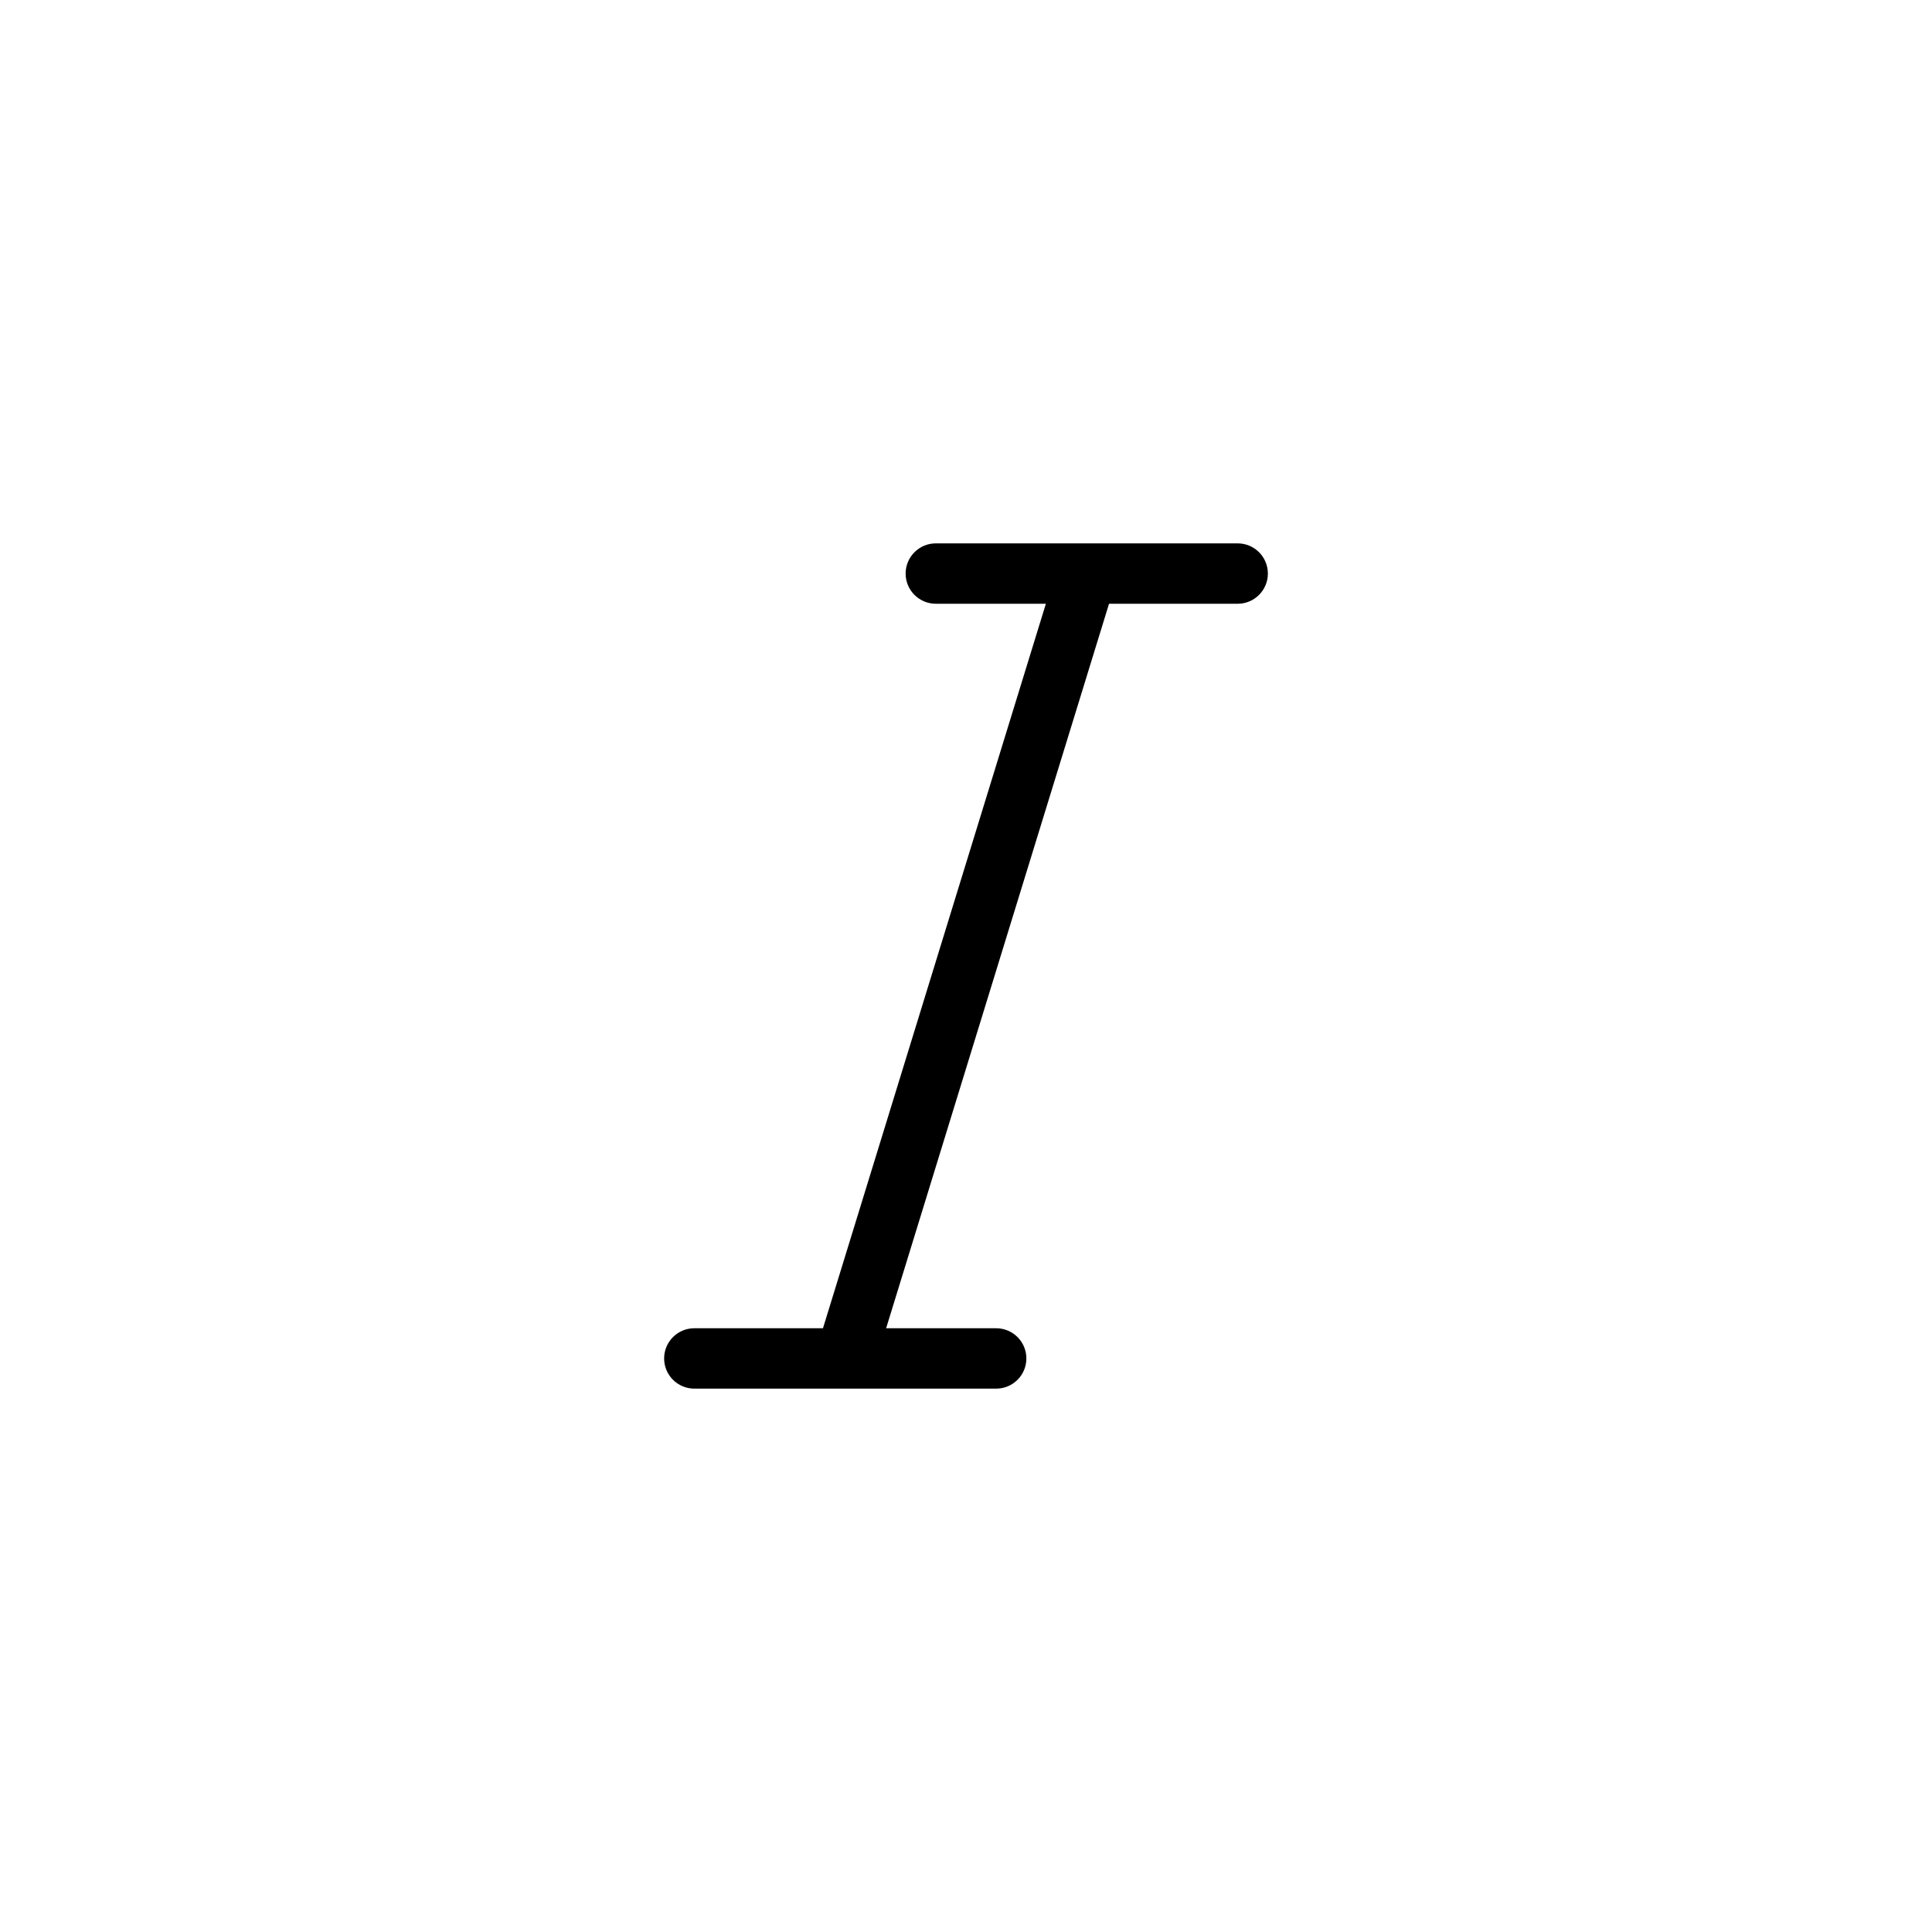
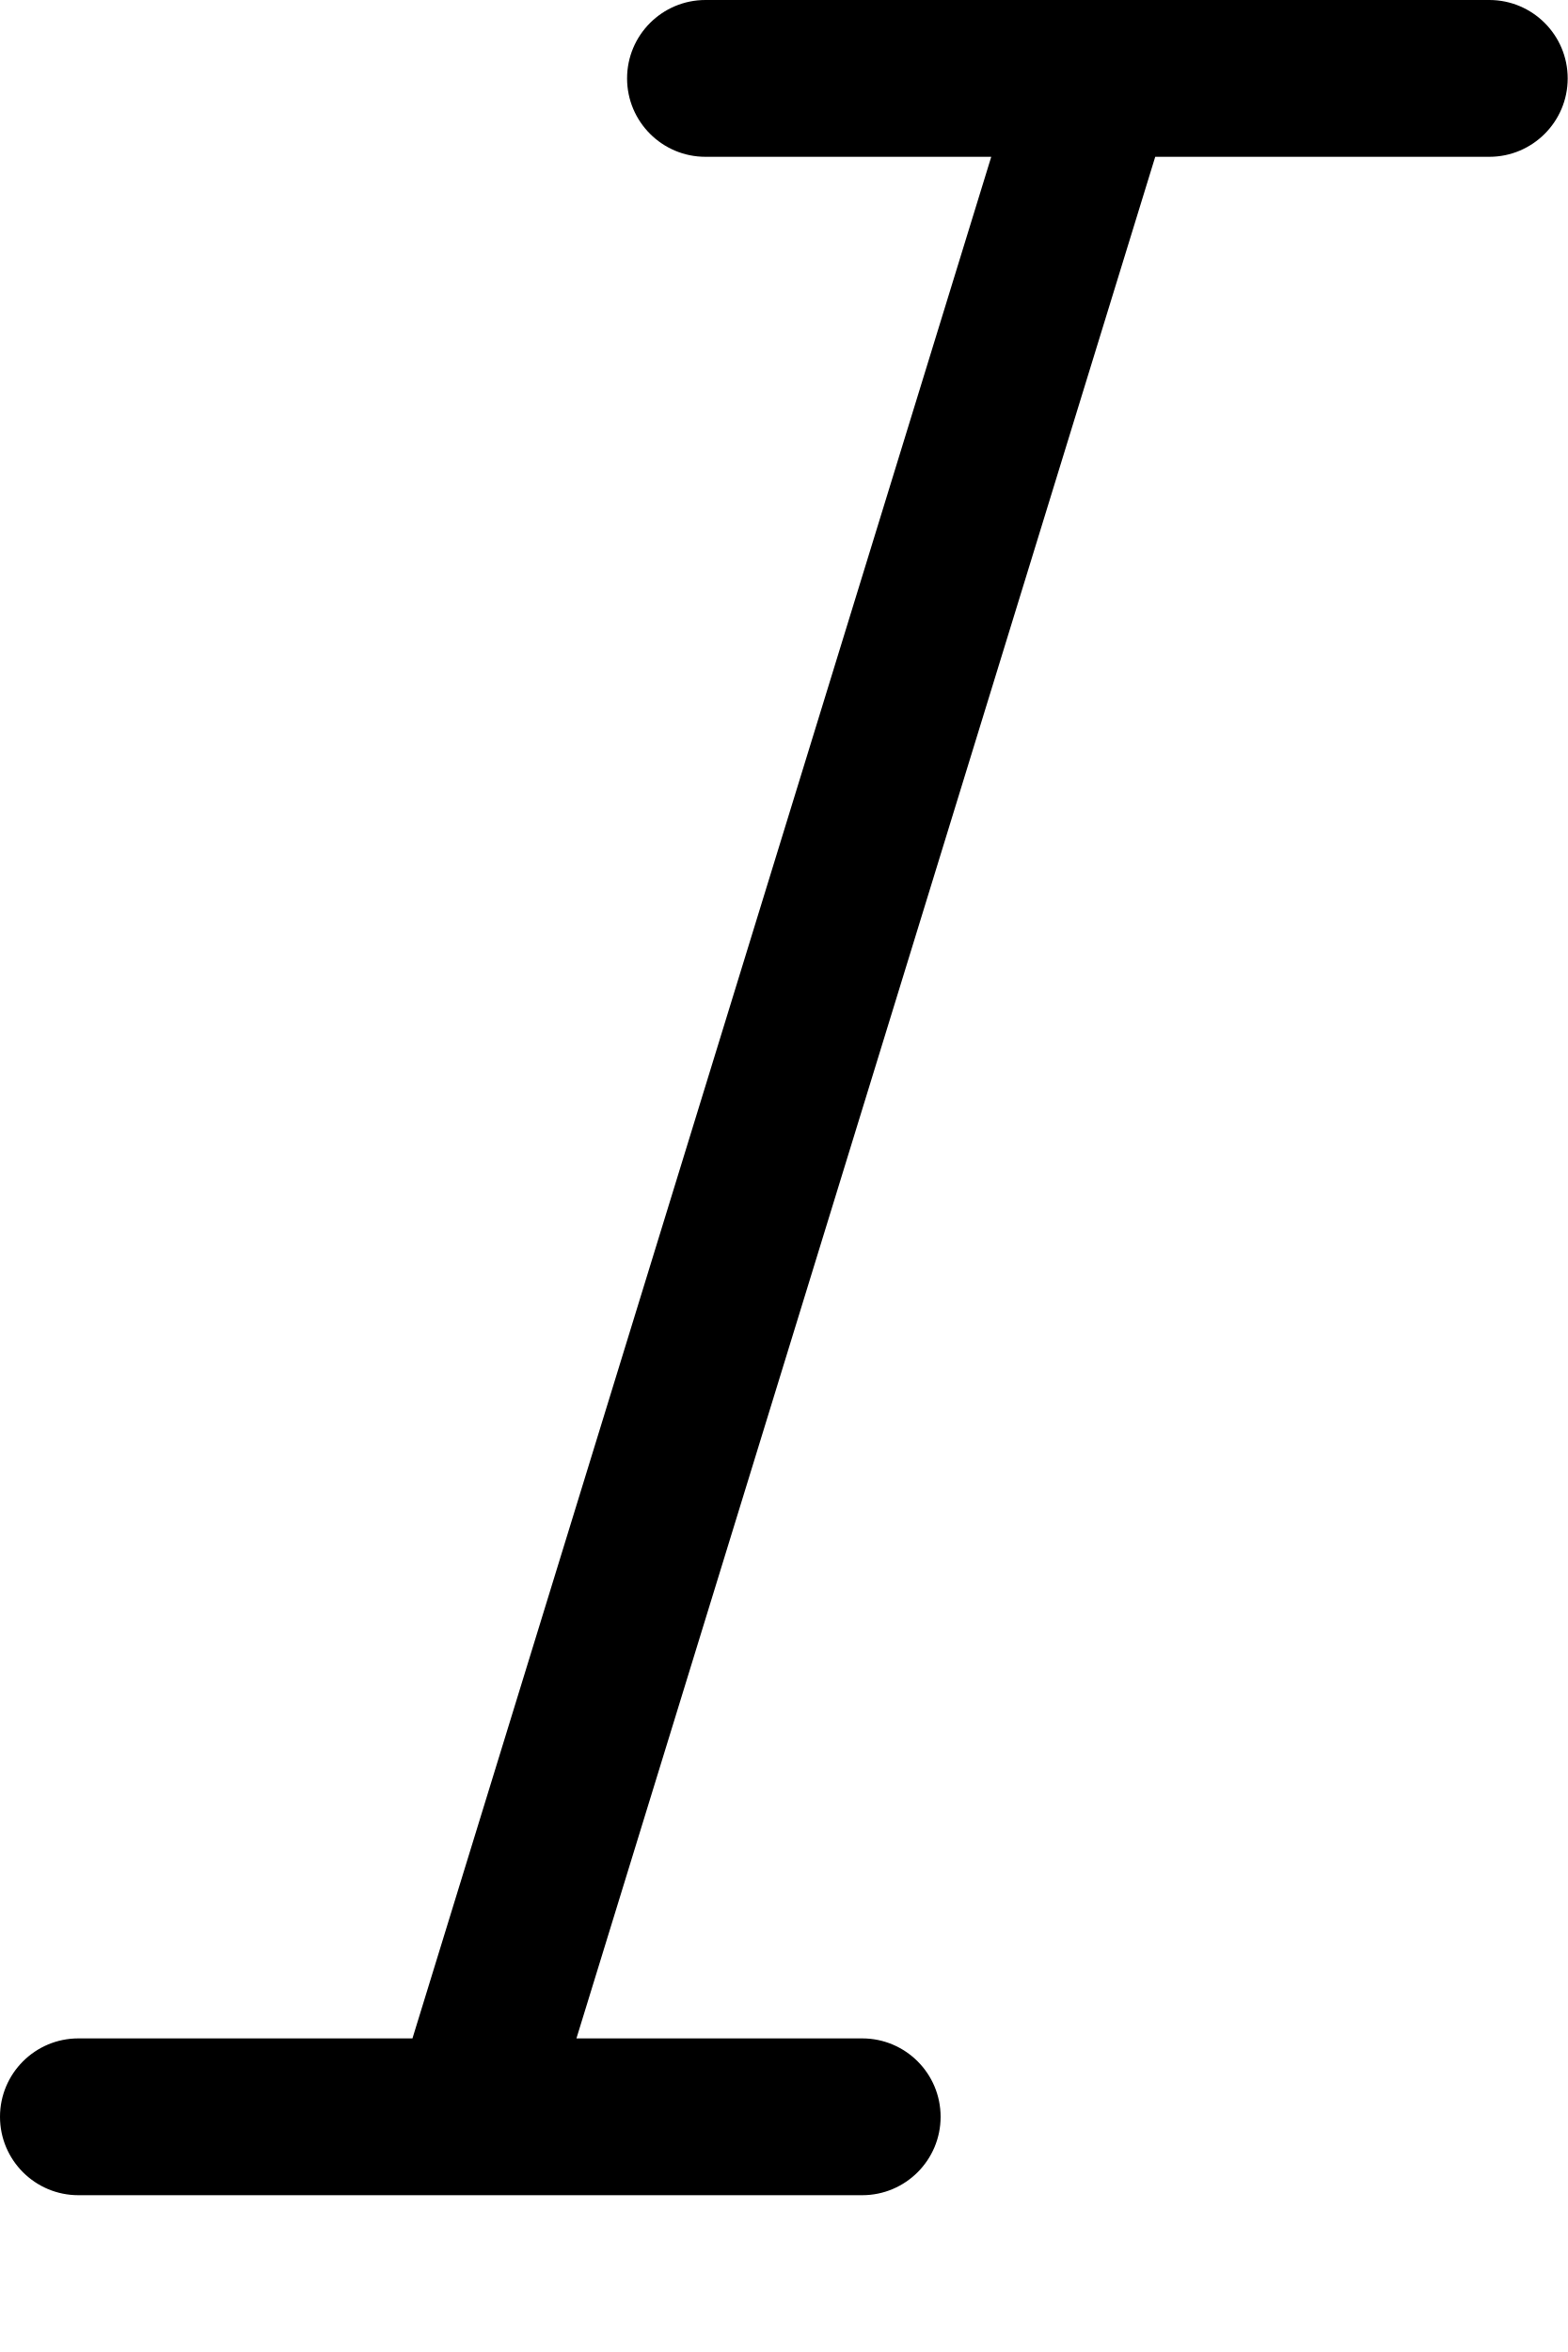
- <svg xmlns="http://www.w3.org/2000/svg" viewBox="0 0 32 32" fill="none">
-   <path fill-rule="evenodd" clip-rule="evenodd" d="M20.5 9h-2.489c-.008-0-.015-0-.023 0H15.5c-.276 0-.5.224-.5.5 0 .276.224.5.5.5h1.823l-3.692 12H11.5c-.276 0-.5.224-.5.5 0 .276.224.5.5.5h2.489c.008 0.0.015 0.0.023 0H16.5c.276 0 .5-.224.5-.5 0-.276-.224-.5-.5-.5h-1.823l3.692-12H20.5c.276 0 .5-.224.5-.5 0-.276-.224-.5-.5-.5z" fill="currentColor" />
+ <svg xmlns="http://www.w3.org/2000/svg" viewBox="0 0 10 15" fill-rule="evenodd" clip-rule="evenodd" stroke-linejoin="round" stroke-miterlimit="2">
+   <path fill="currentColor" d="M9.5 0h-5c-.276 0-.5.224-.5.5s.224.5.5.5h1.823L2.631 13H.5c-.276 0-.5.224-.5.5s.224.5.5.5h5c.276 0 .5-.224.5-.5s-.224-.5-.5-.5H3.677L7.369 1H9.5c.276 0 .5-.224.5-.5S9.776 0 9.5 0z" />
</svg>
